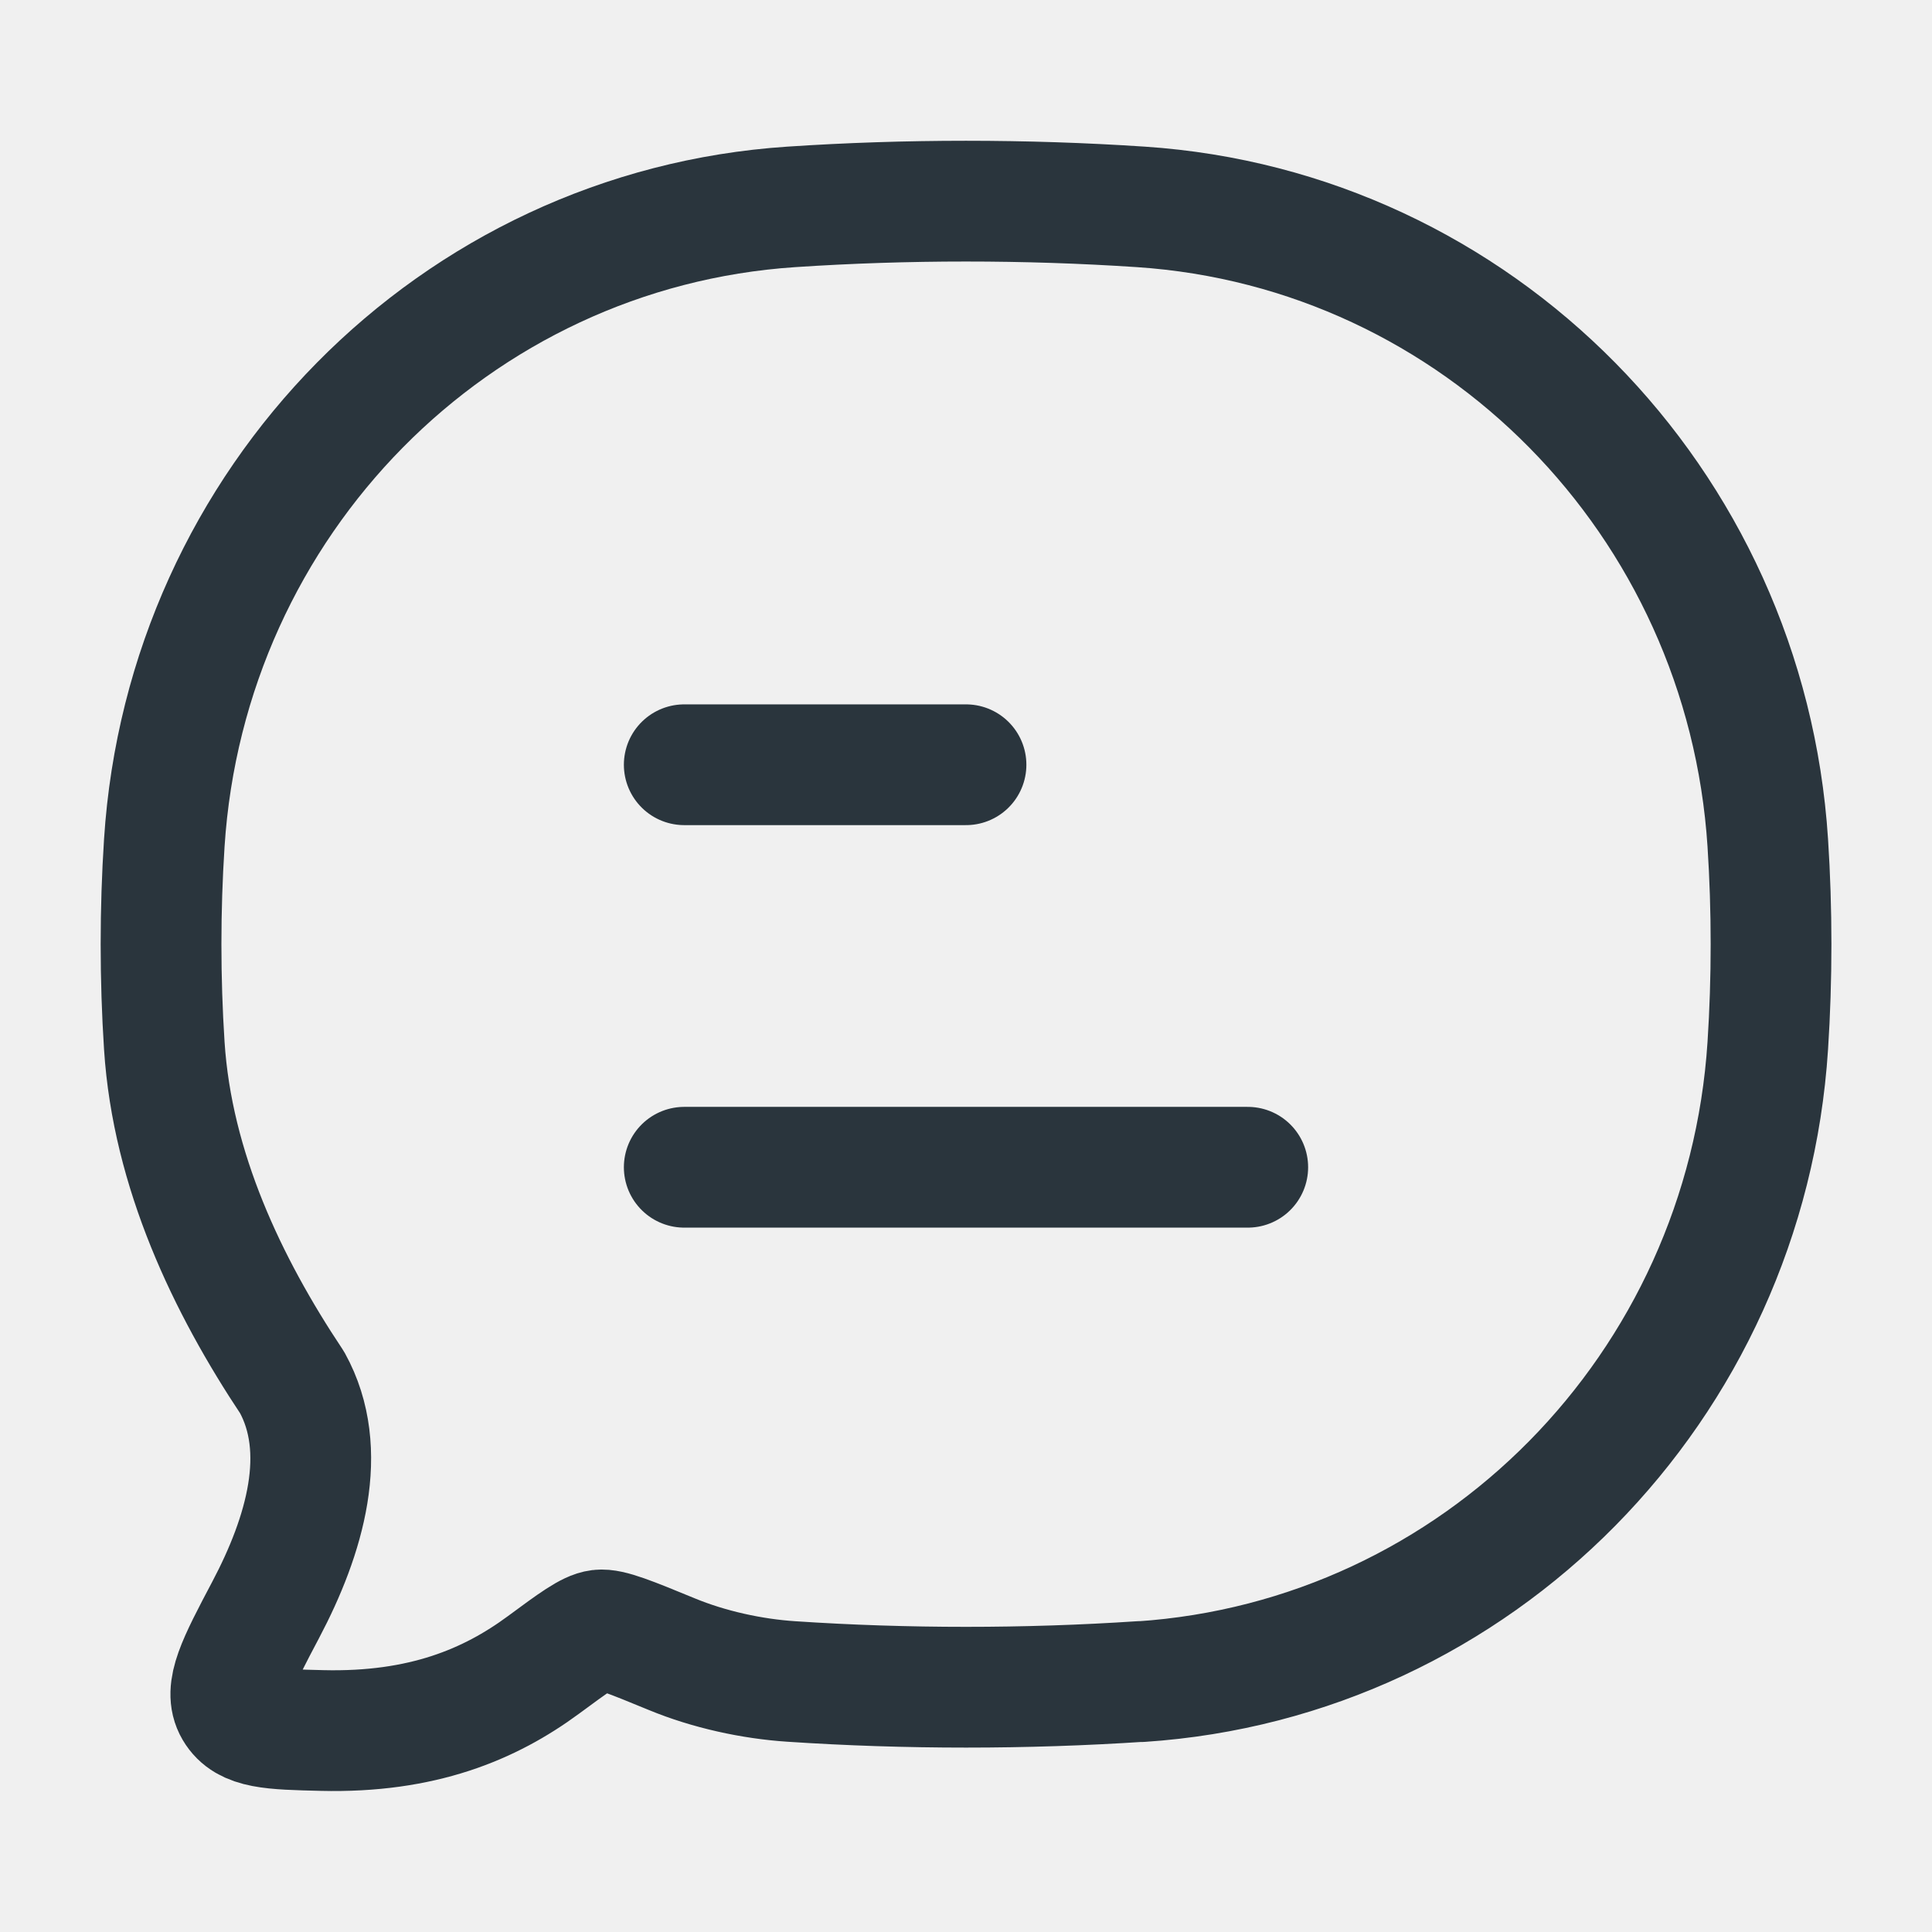
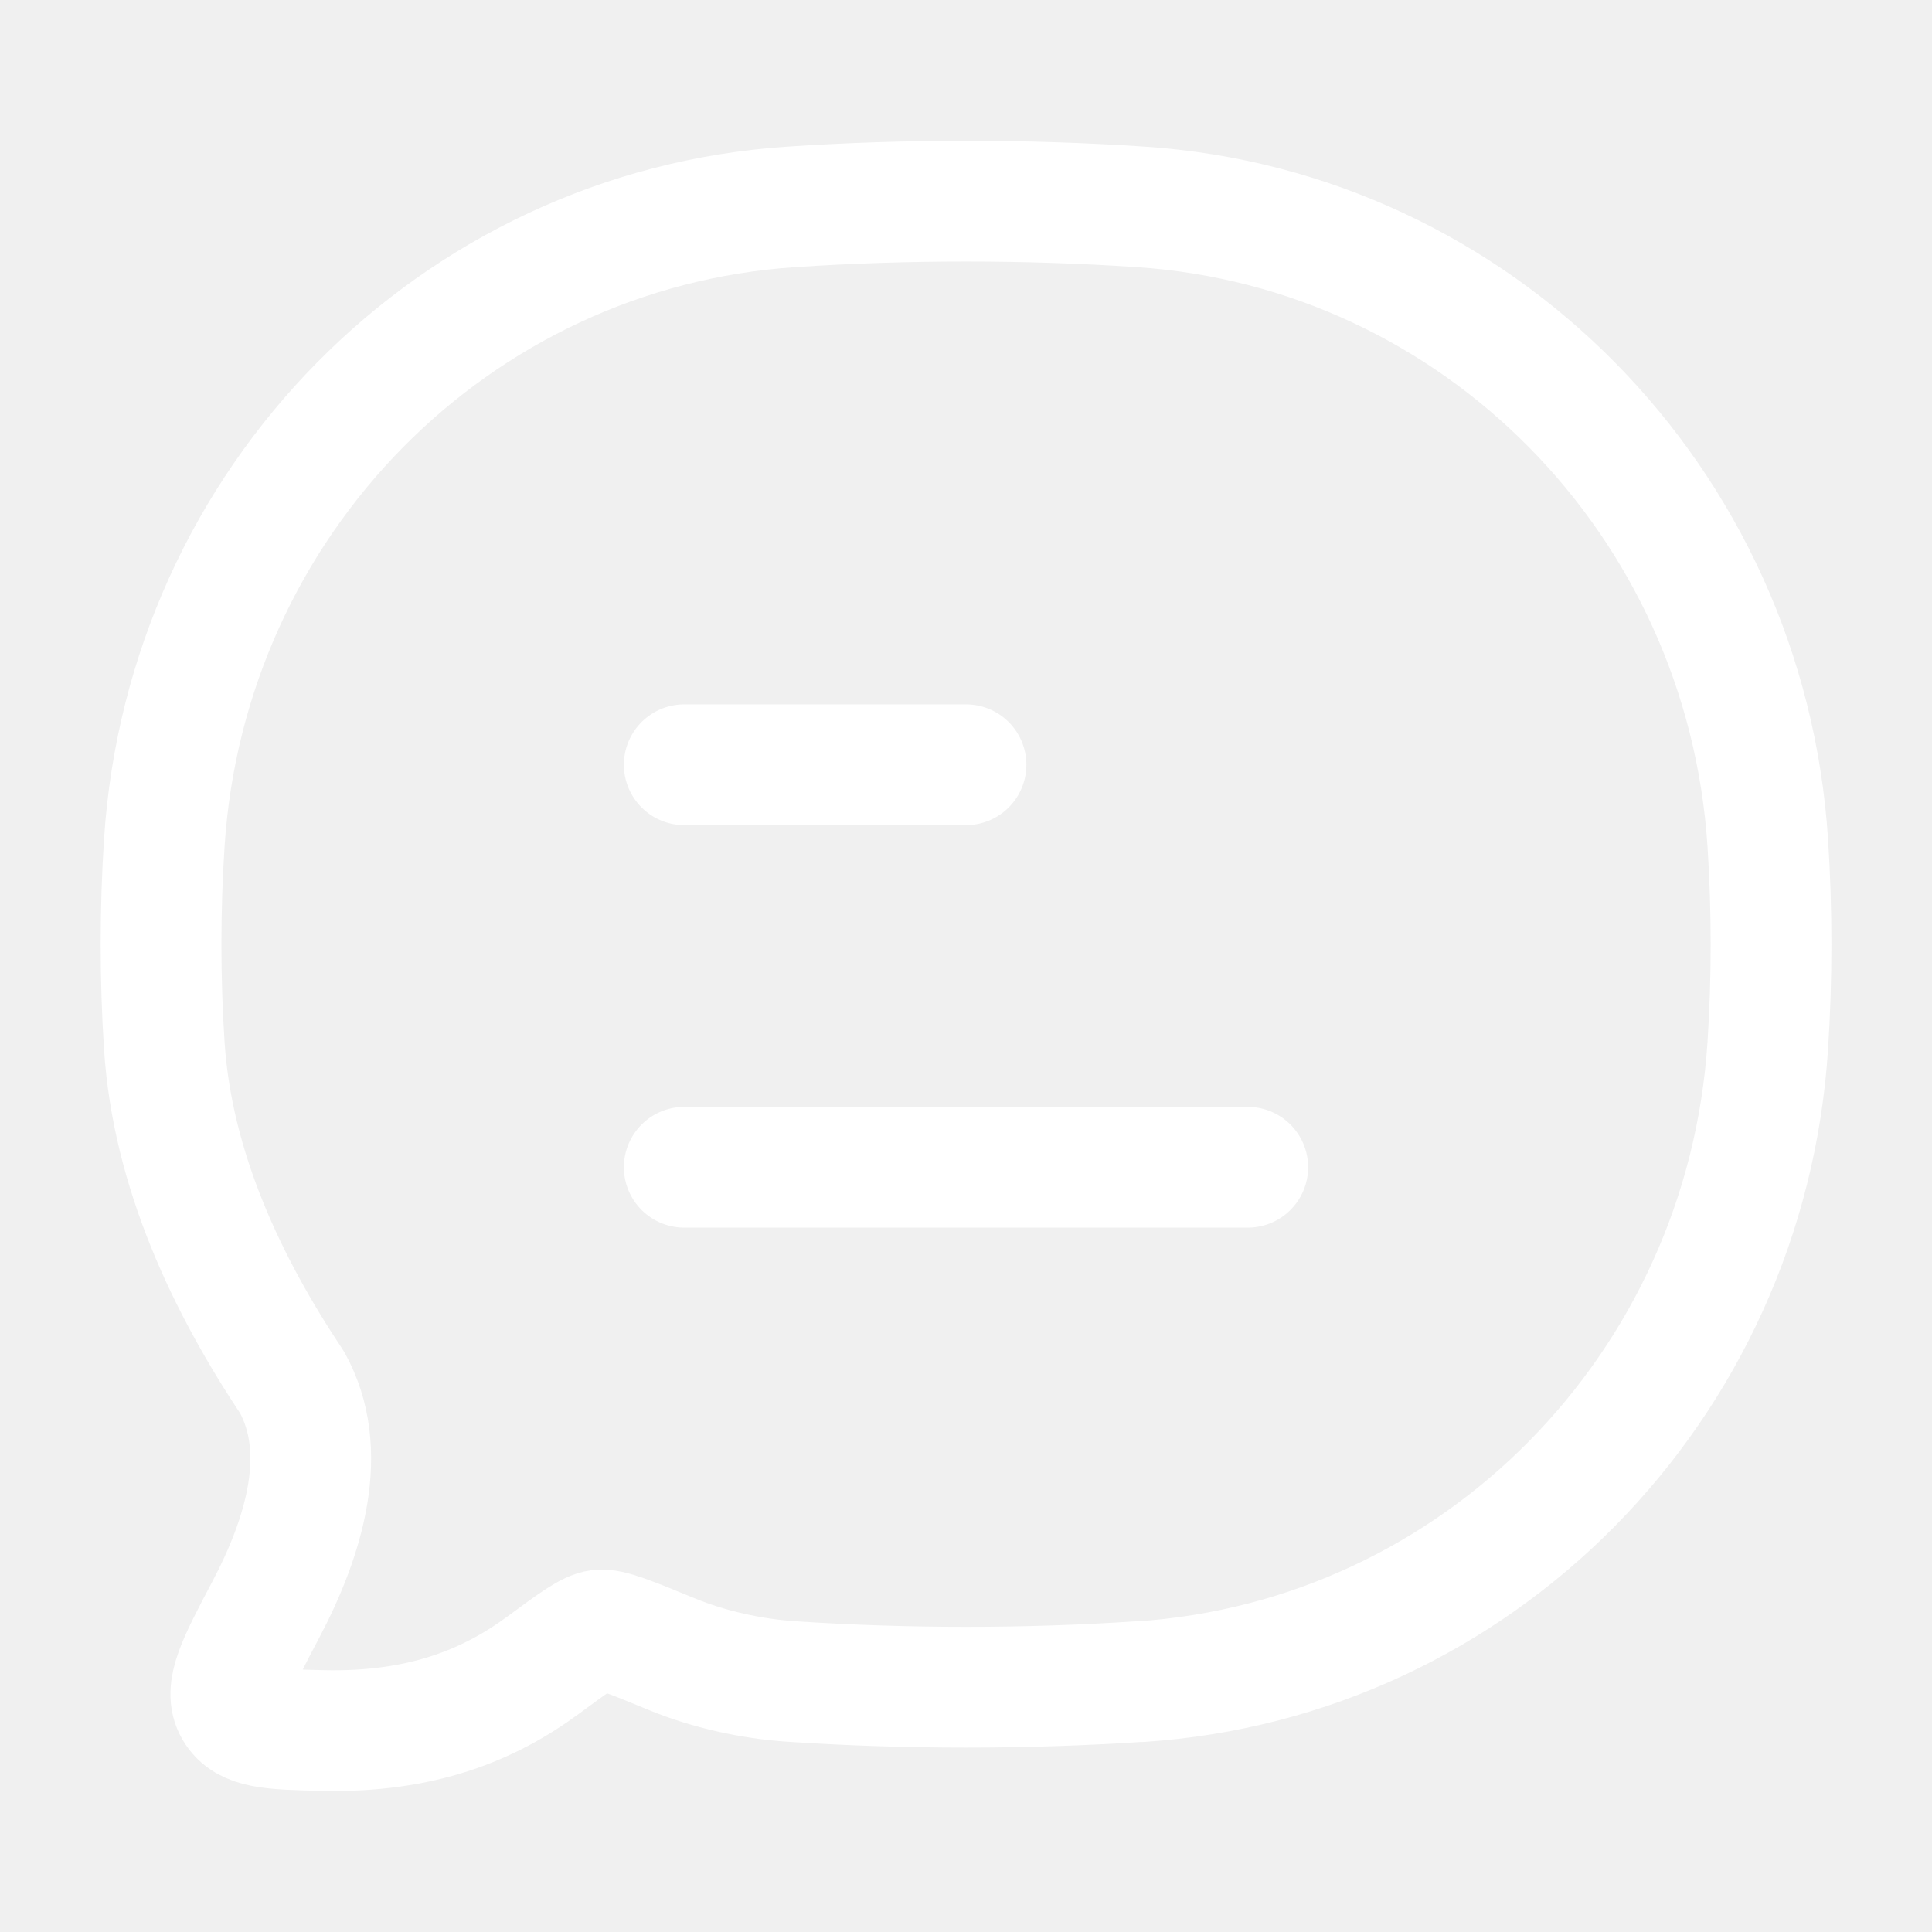
<svg xmlns="http://www.w3.org/2000/svg" fill="none" height="24" viewBox="0 0 24 24" width="24">
-   <g stroke="#2a353d" stroke-linejoin="round" stroke-width="1.5">
+   <g stroke="#FFFFFF" stroke-linejoin="round" stroke-width="1.5">
    <path d="m8.5 14.5h7m-7-5h3.5" stroke-linecap="round" />
    <path d="m14.171 20.89c4.183-.278 7.515-3.657 7.789-7.9.054-.83.054-1.69 0-2.52-.274-4.242-3.606-7.622-7.789-7.9-1.427-.095-2.917-.095-4.341 0-4.183.278-7.515 3.657-7.789 7.9-.054.83-.054 1.69 0 2.52.1 1.545.783 2.976 1.588 4.184.467.846.159 1.901-.328 2.823-.351.665-.526.997-.385 1.237.141.24.455.248 1.085.263 1.244.03 2.083-.323 2.749-.814.378-.279.567-.418.697-.434.13-.016.386.089.899.3.46.19.995.307 1.485.339 1.424.095 2.914.095 4.341 0z" />
  </g>
</svg>
